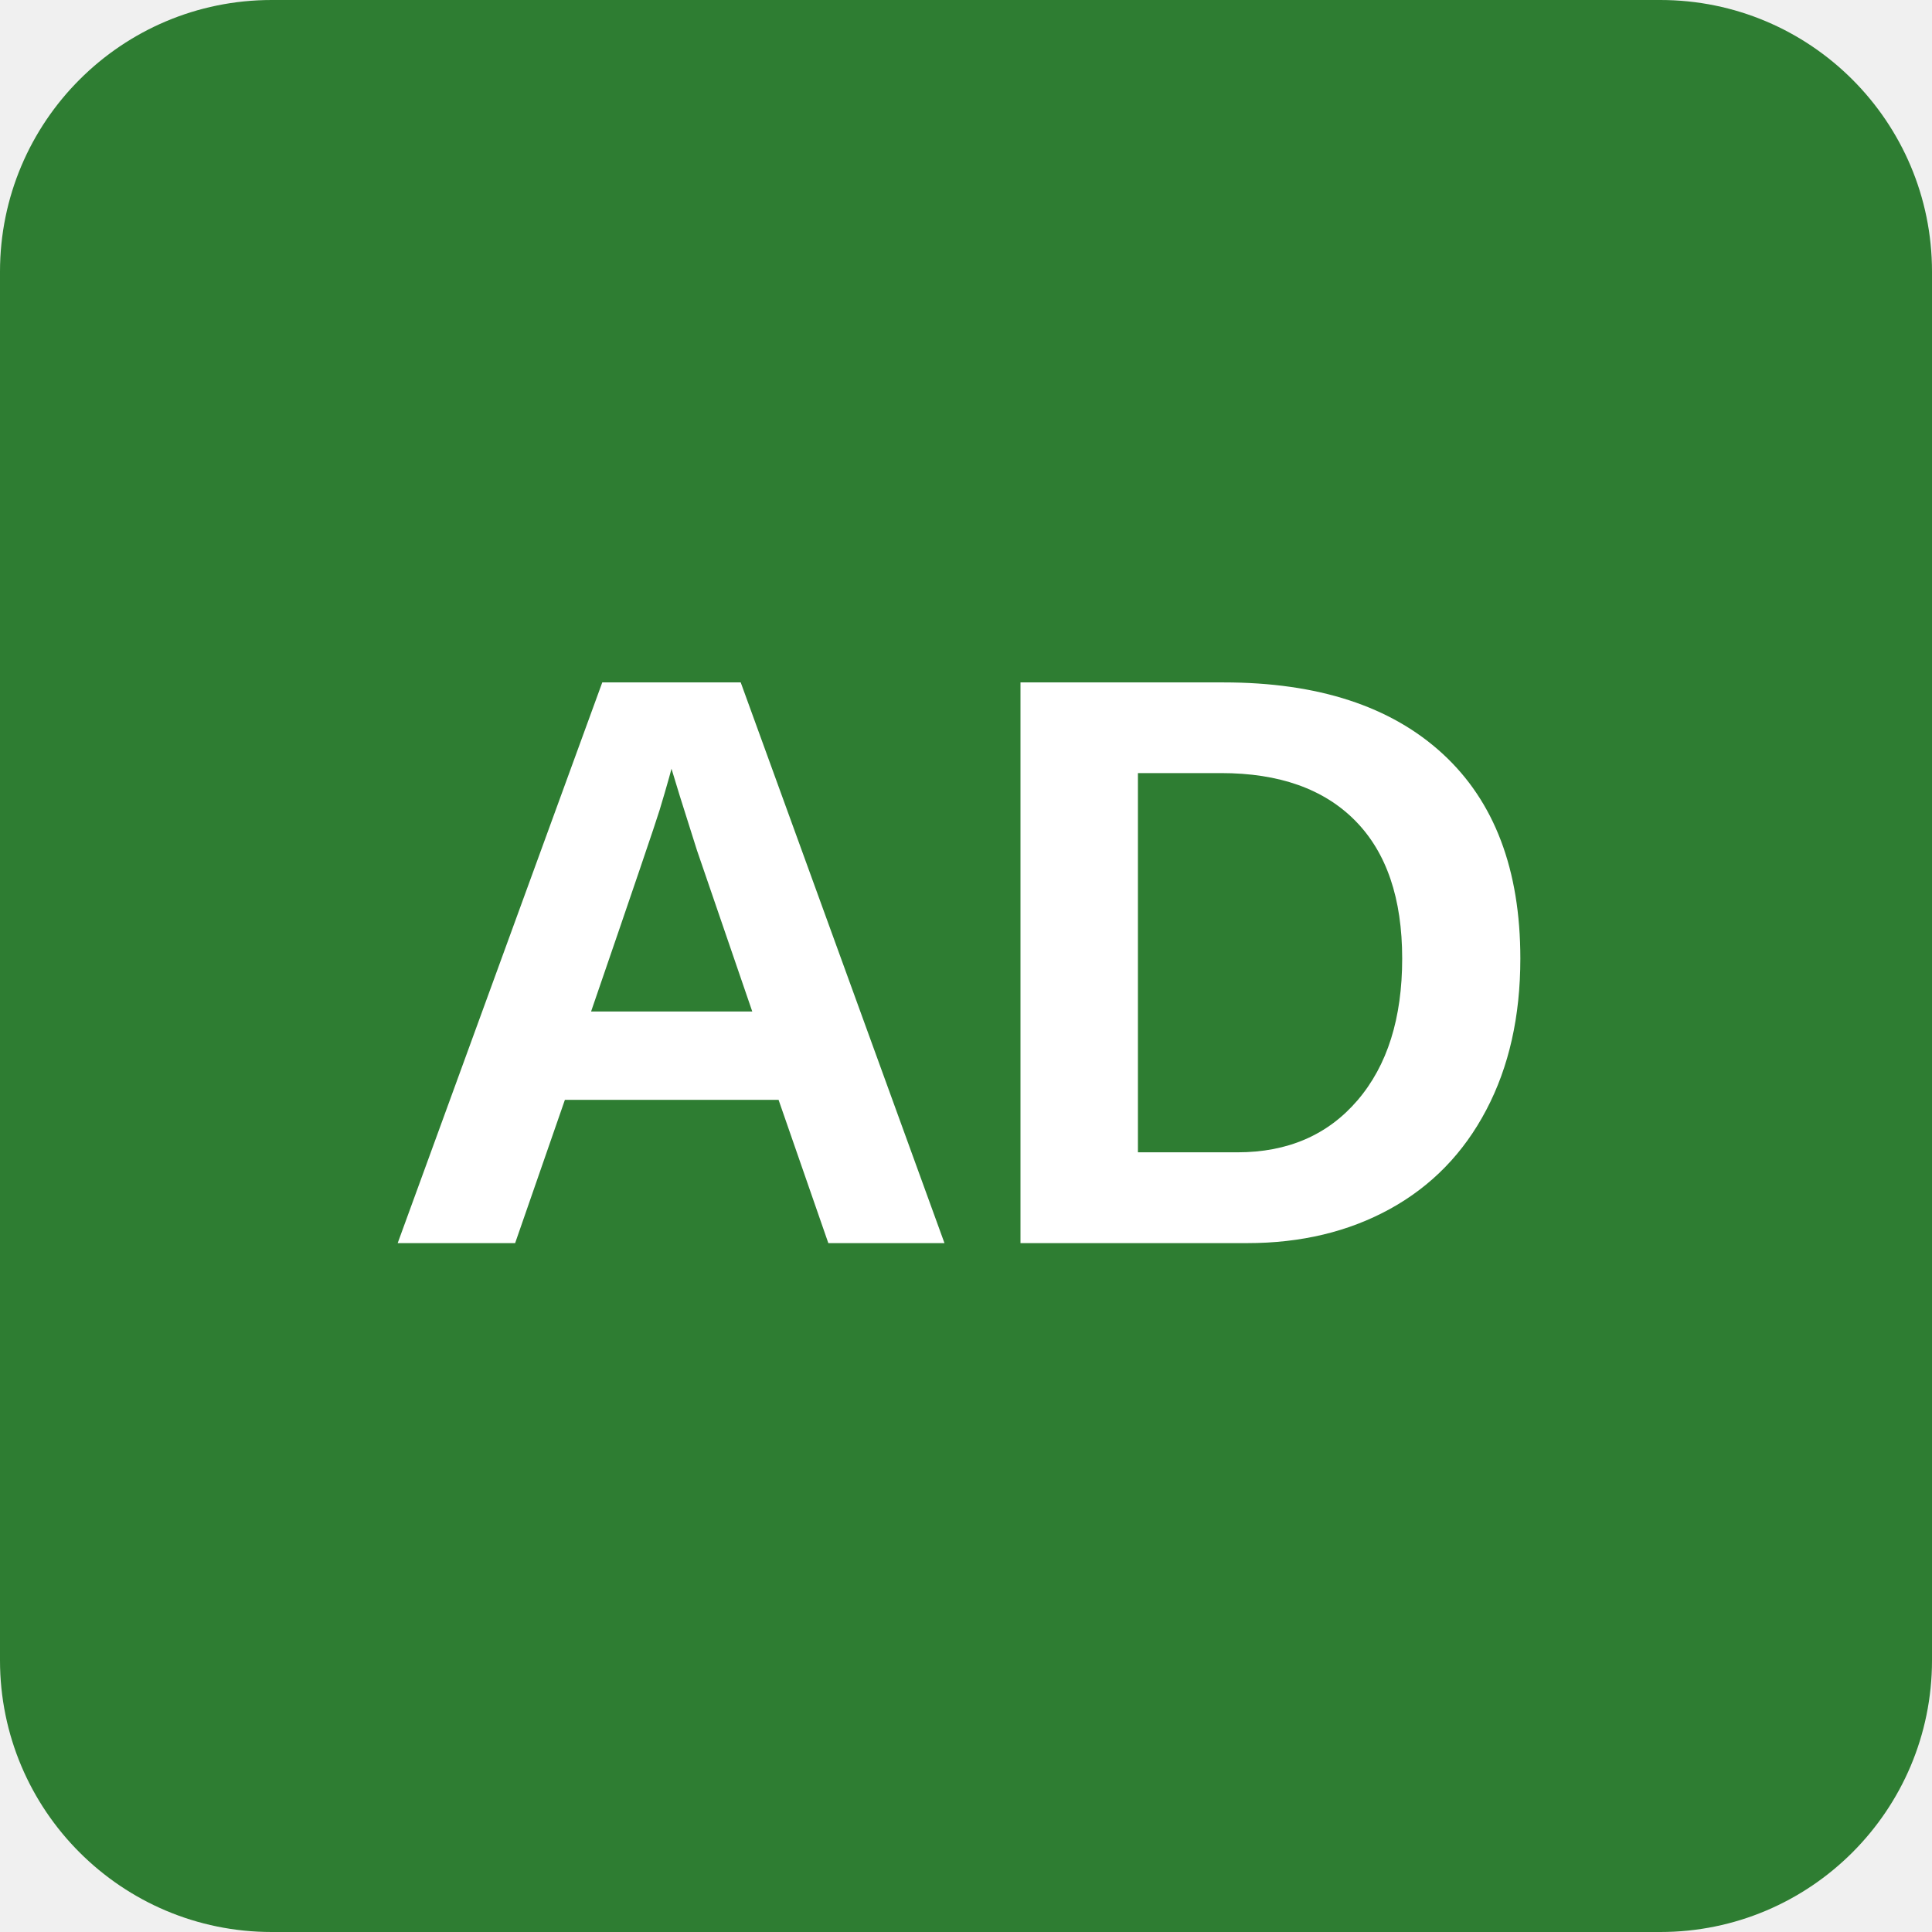
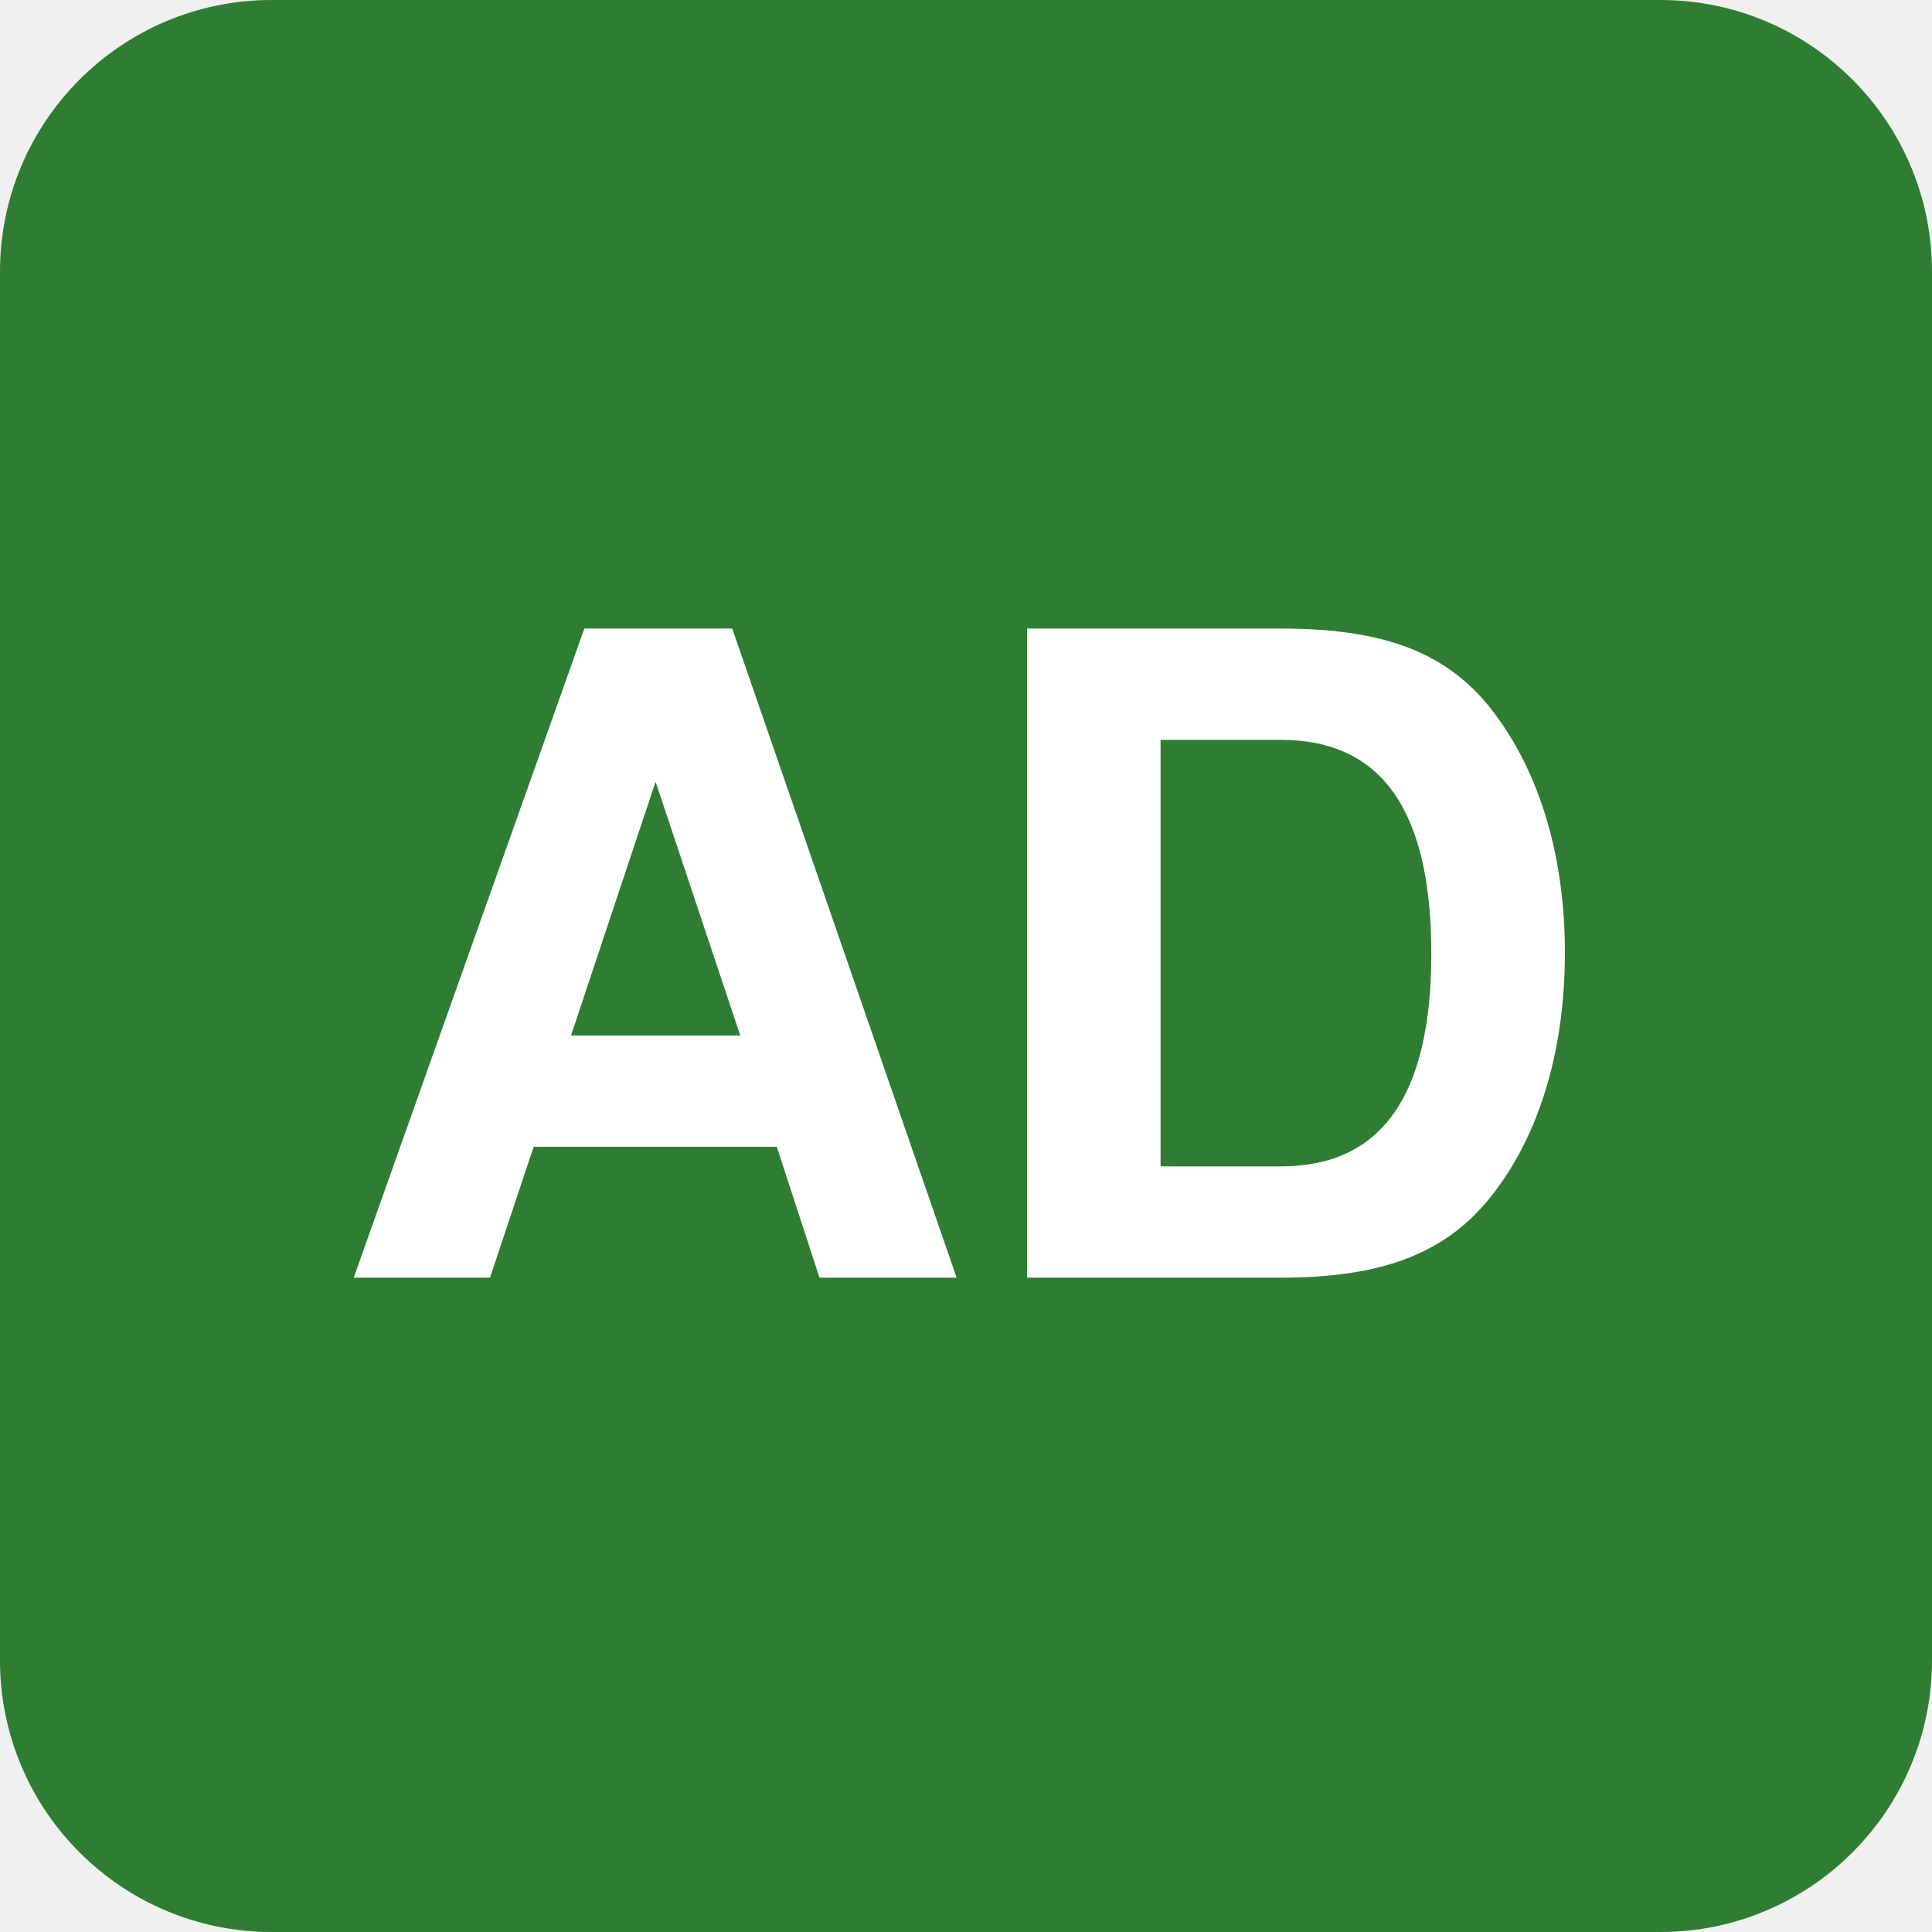
- <svg xmlns="http://www.w3.org/2000/svg" width="256" height="256" viewBox="0 0 256 256" role="img" aria-label="AD">
+ <svg xmlns="http://www.w3.org/2000/svg" width="256" height="256" viewBox="0 0 256 256" role="img" aria-label="amara-diallo">
  <rect width="256" height="256" rx="36" fill="#2E7D32" />
-   <text x="50%" y="50%" dy=".34em" text-anchor="middle" font-family="Arial,Helvetica,sans-serif" font-size="108" font-weight="700" fill="#fff">AD</text>
+   <text x="50%" y="50%" dy="0.35em" text-anchor="middle" font-family="'Helvetica Neue', Helvetica, Arial, 'Segoe UI', Roboto, sans-serif" font-size="118" font-weight="800" letter-spacing="-2" fill="#ffffff">AD</text>
</svg>
